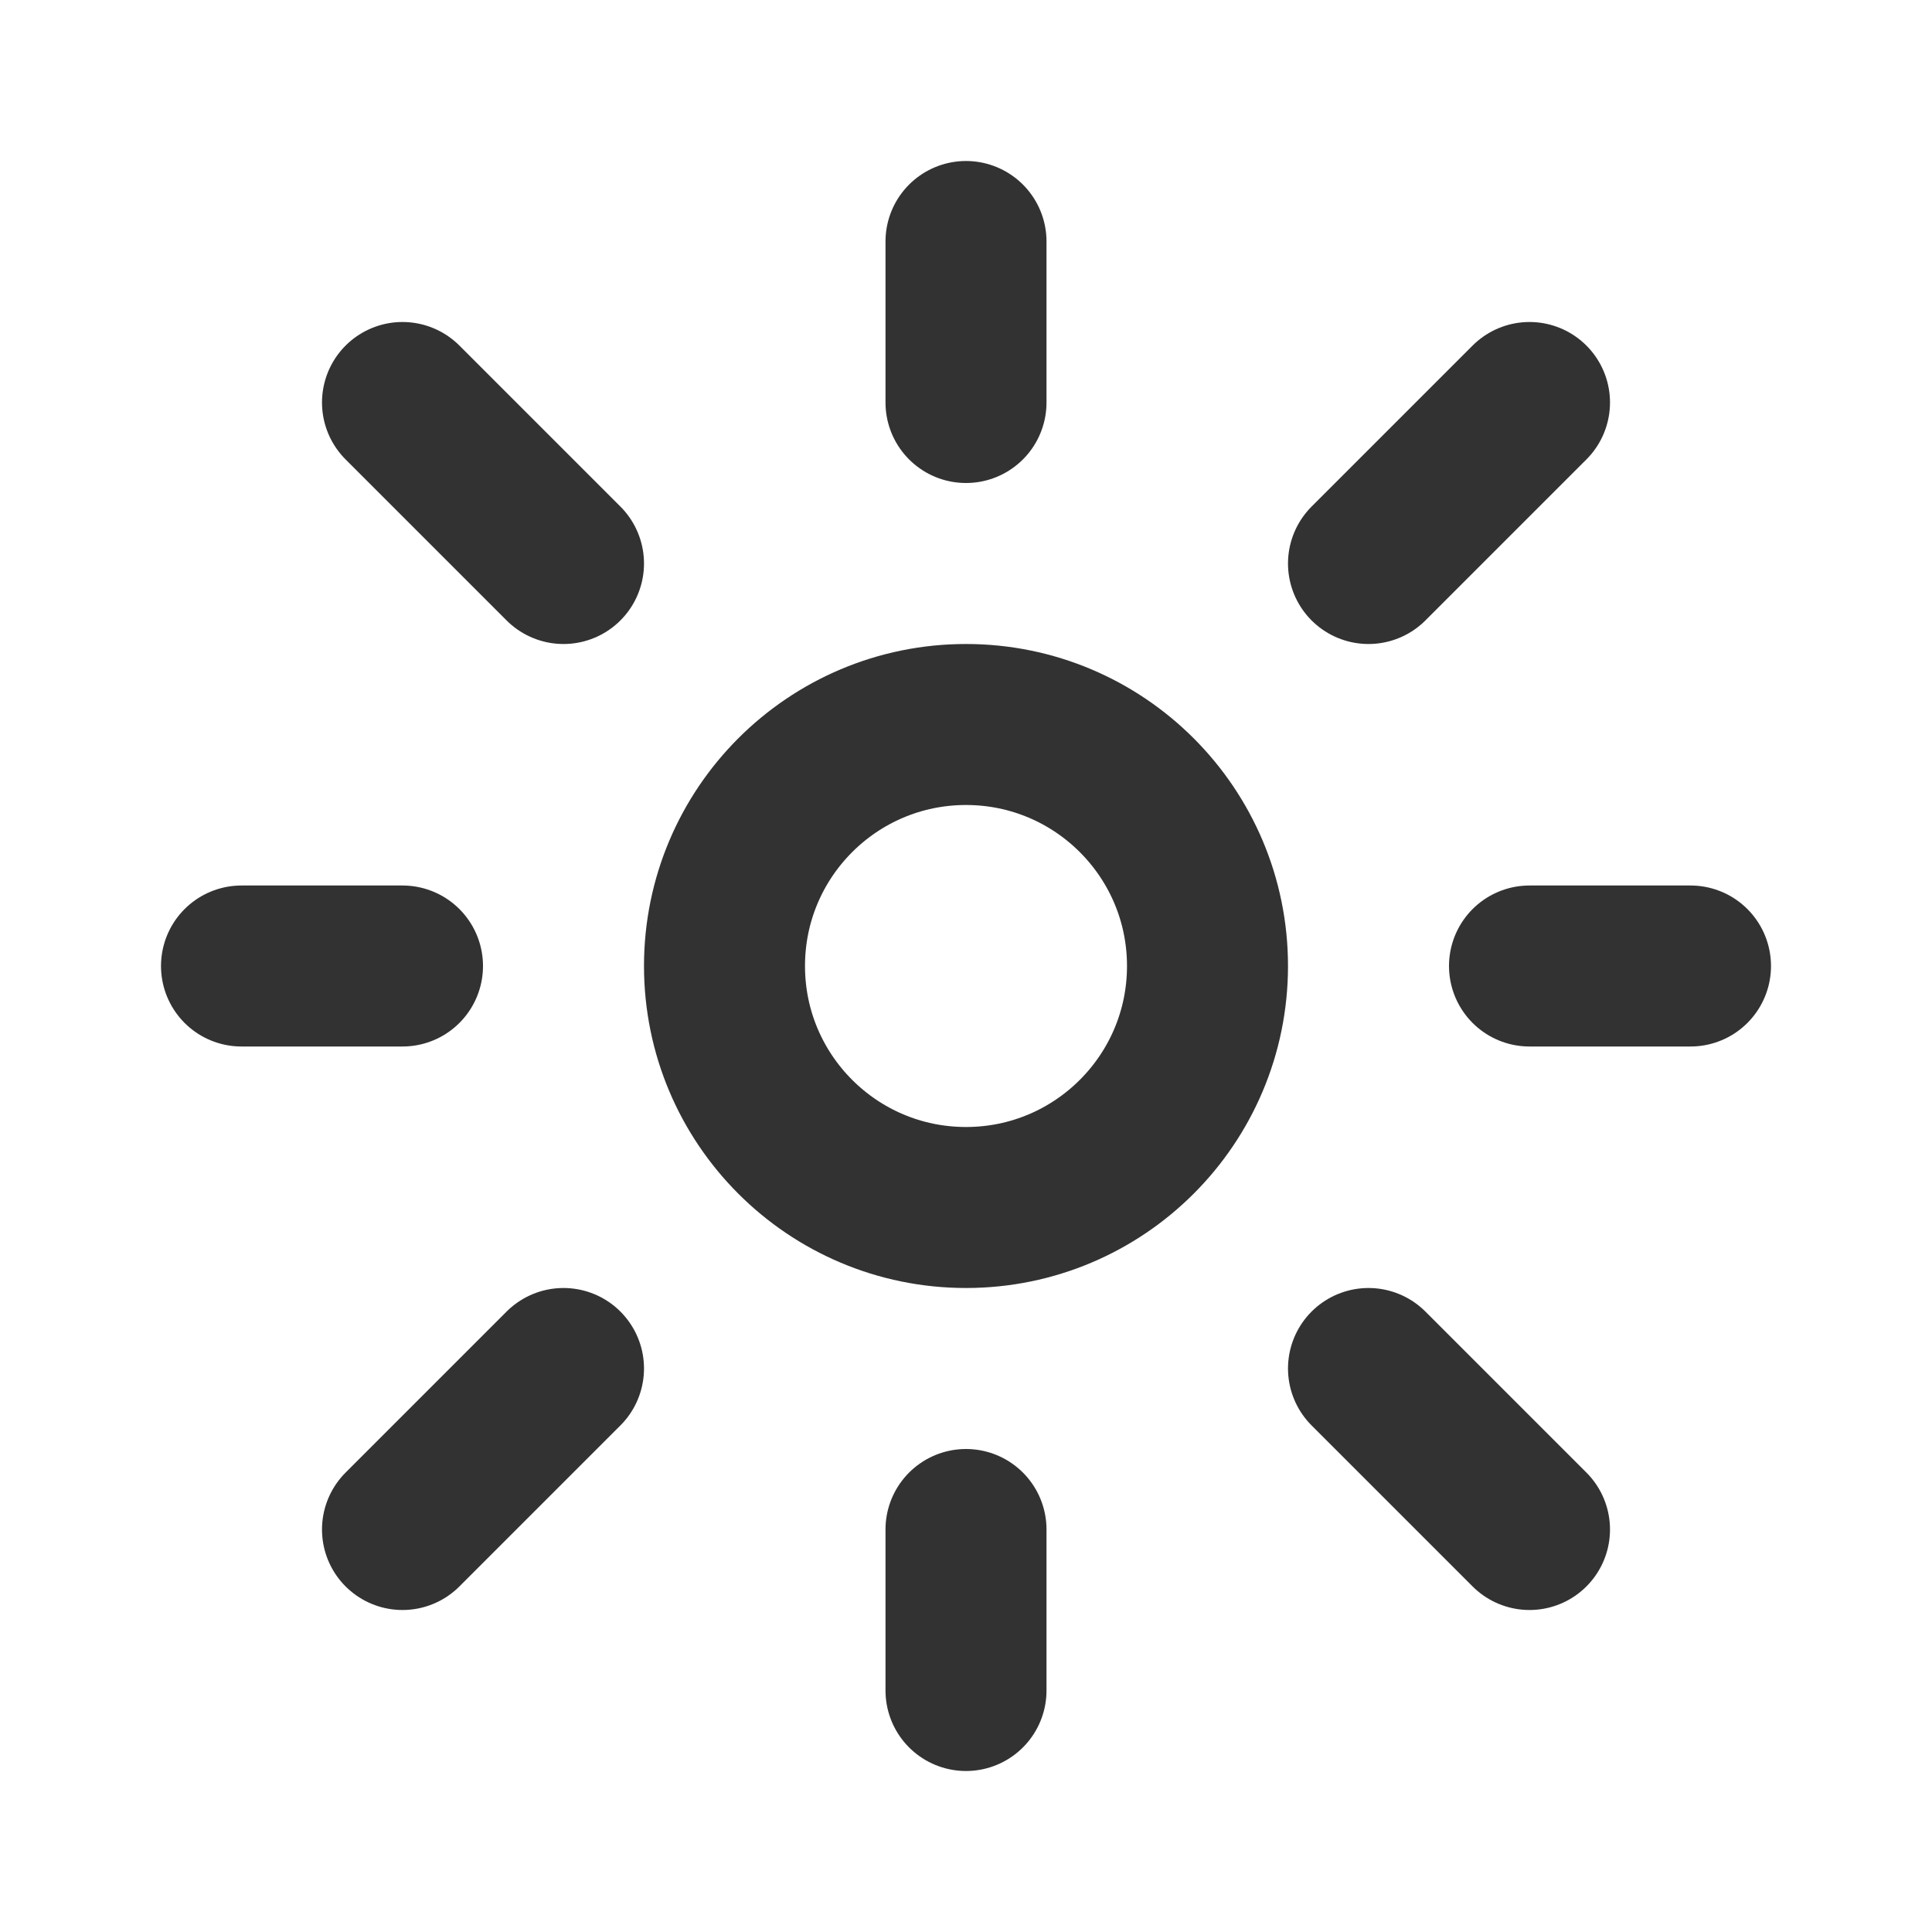
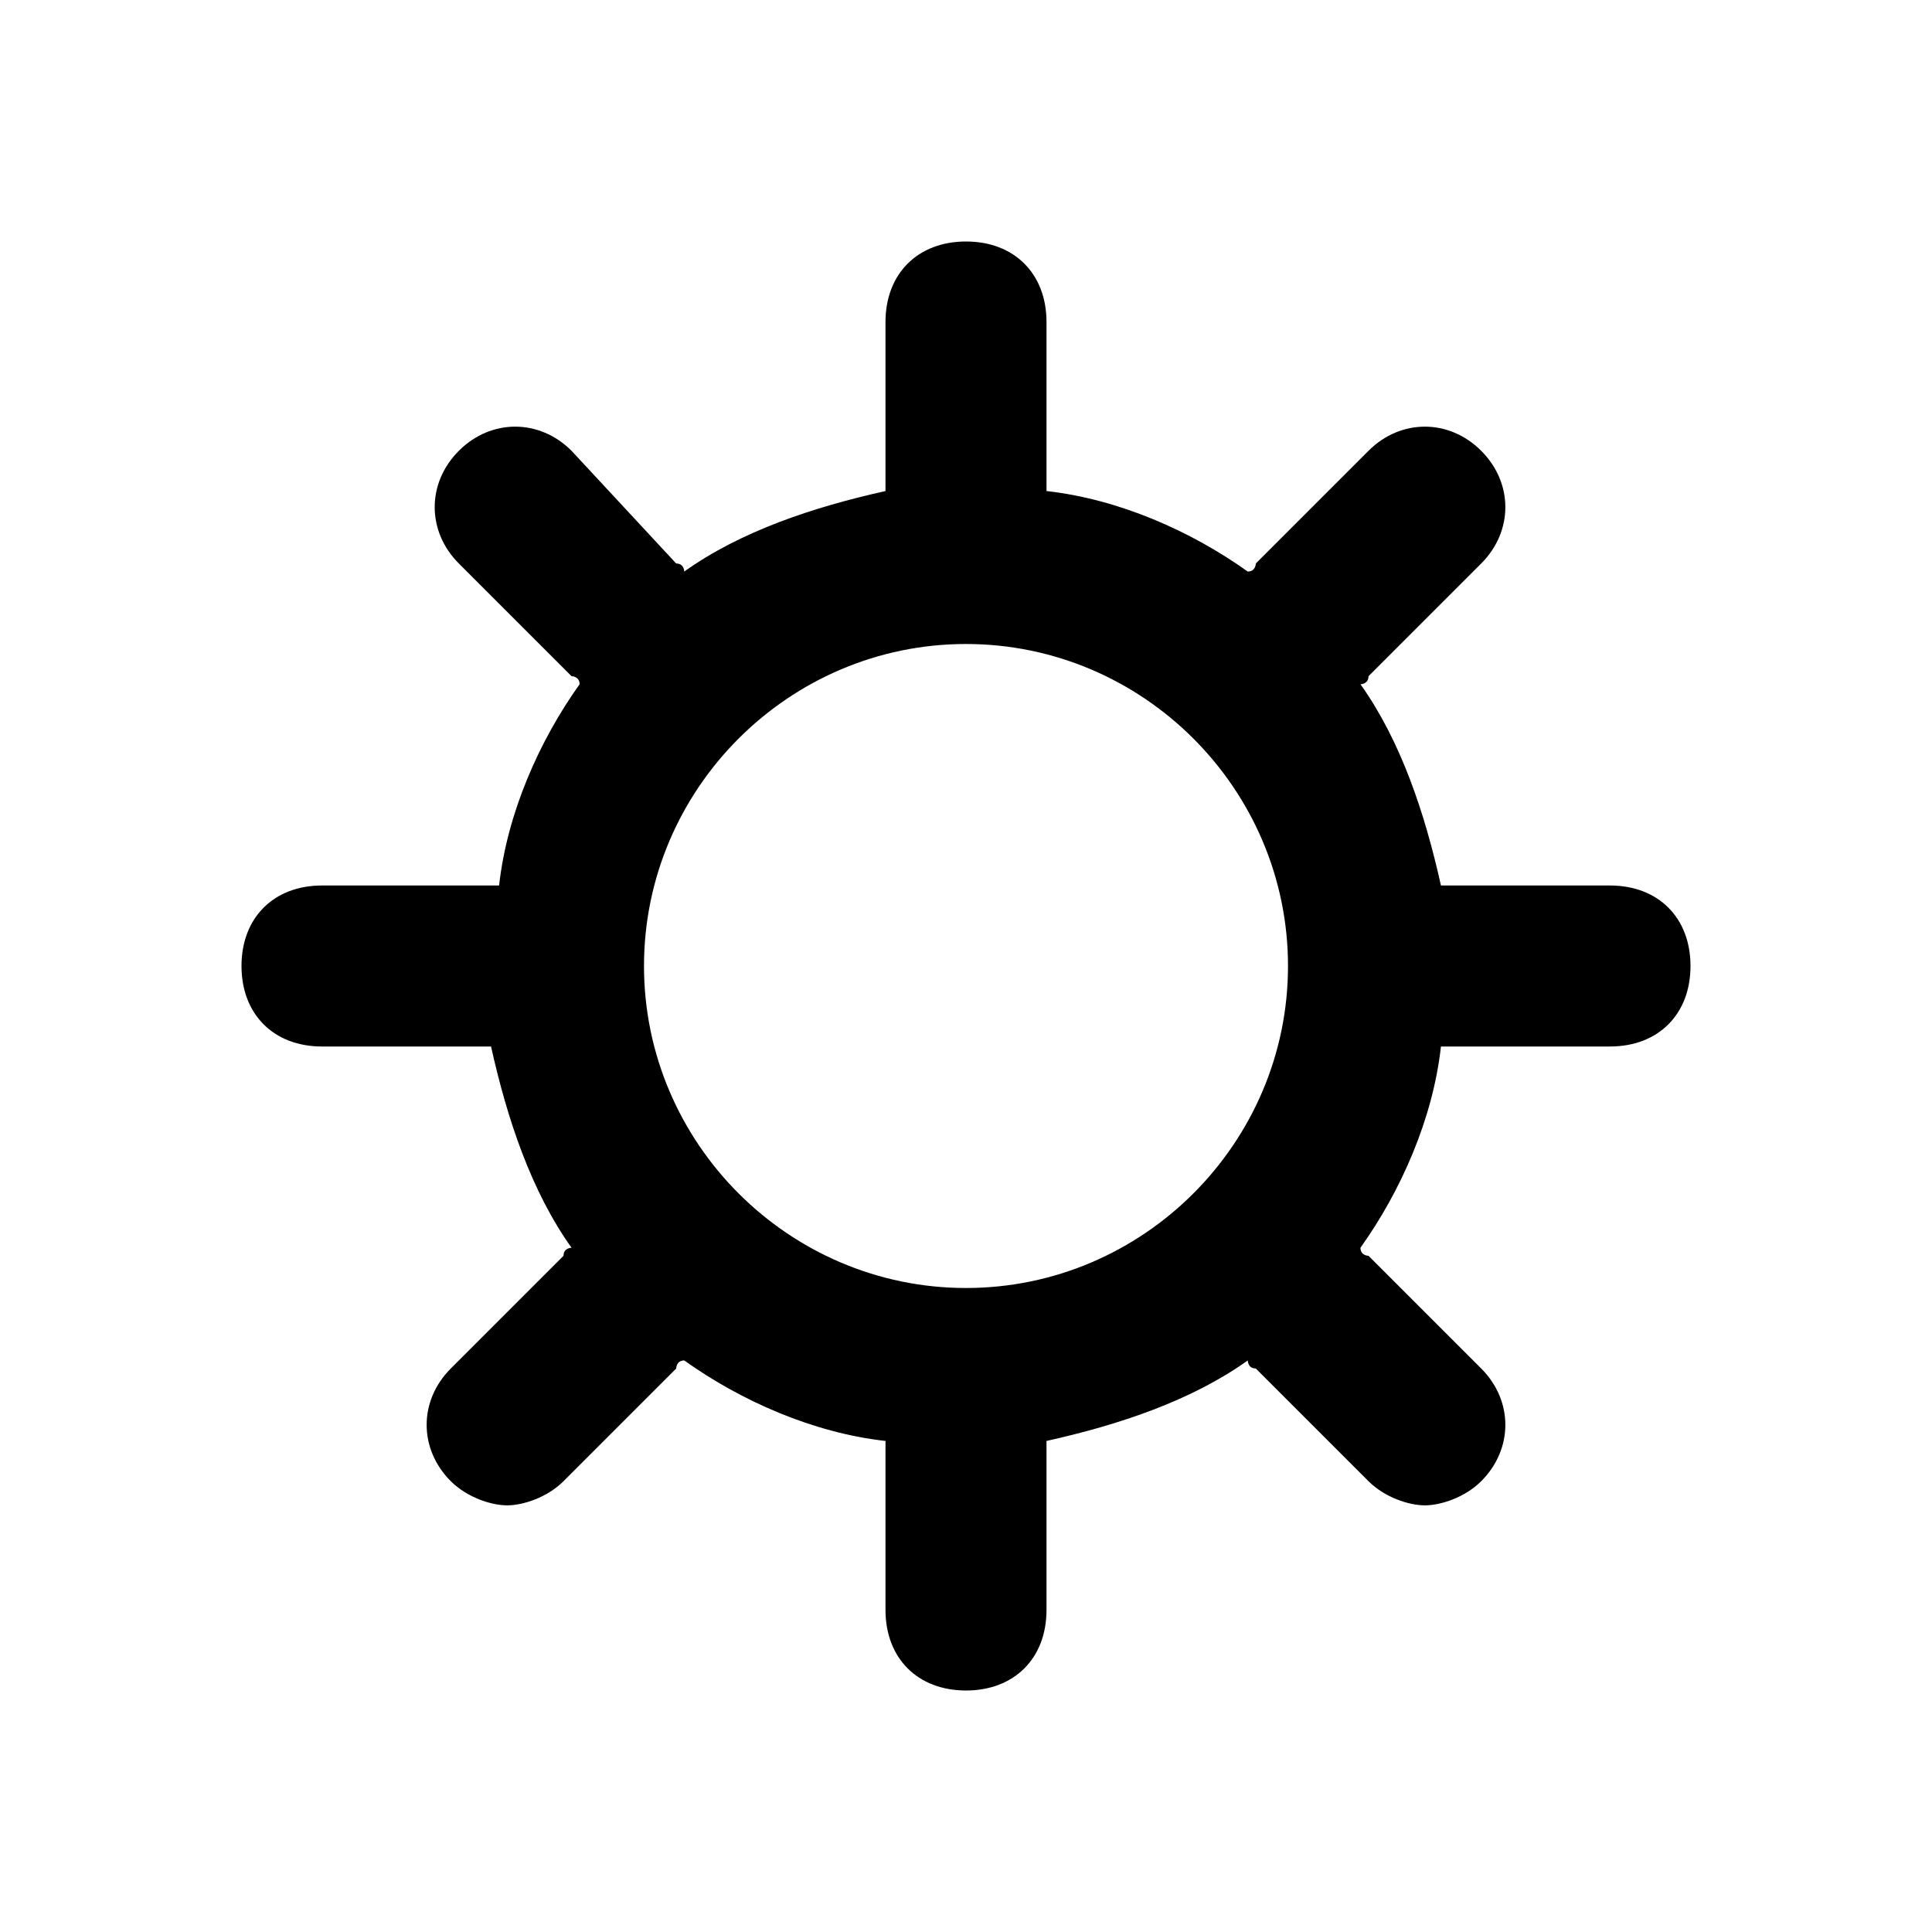
- <svg xmlns="http://www.w3.org/2000/svg" width="800px" height="800px" viewBox="0 0 24 24" fill="none">
-   <path d="M15 12C15 13.657 13.657 15 12 15C10.343 15 9 13.657 9 12C9 10.343 10.343 9 12 9C13.657 9 15 10.343 15 12Z" stroke="#323232" stroke-width="2" />
-   <path d="M12 5V3" stroke="#323232" stroke-width="2" stroke-linecap="round" stroke-linejoin="round" />
-   <path d="M17 7L19 5" stroke="#323232" stroke-width="2" stroke-linecap="round" stroke-linejoin="round" />
-   <path d="M19 12H21" stroke="#323232" stroke-width="2" stroke-linecap="round" stroke-linejoin="round" />
-   <path d="M17 17L19 19" stroke="#323232" stroke-width="2" stroke-linecap="round" stroke-linejoin="round" />
-   <path d="M12 19V21" stroke="#323232" stroke-width="2" stroke-linecap="round" stroke-linejoin="round" />
-   <path d="M7 17L5 19" stroke="#323232" stroke-width="2" stroke-linecap="round" stroke-linejoin="round" />
-   <path d="M5 12H3" stroke="#323232" stroke-width="2" stroke-linecap="round" stroke-linejoin="round" />
-   <path d="M5 5L7 7" stroke="#323232" stroke-width="2" stroke-linecap="round" stroke-linejoin="round" />
+ <svg xmlns="http://www.w3.org/2000/svg" width="800px" height="800px" viewBox="0 0 24 24" version="1.1" xml:space="preserve">
+   <style type="text/css">
+ 
+ </style>
+   <g id="Layer_1" />
+   <g id="Layer_2">
+     <path d="M20,11h-2c0,0-0.1,0-0.1,0c-0.2-0.9-0.5-1.8-1-2.5c0,0,0.1,0,0.1-0.1l1.4-1.4c0.4-0.4,0.4-1,0-1.4s-1-0.4-1.4,0l-1.4,1.4   c0,0,0,0.1-0.1,0.1c-0.7-0.5-1.6-0.9-2.5-1c0,0,0-0.1,0-0.1V4c0-0.6-0.4-1-1-1s-1,0.4-1,1v2c0,0,0,0.1,0,0.1   c-0.9,0.2-1.8,0.5-2.5,1c0,0,0-0.1-0.1-0.1L7.1,5.6c-0.4-0.4-1-0.4-1.4,0s-0.4,1,0,1.4l1.4,1.4c0,0,0.1,0,0.1,0.1   c-0.5,0.7-0.9,1.6-1,2.5c0,0-0.1,0-0.1,0H4c-0.6,0-1,0.4-1,1s0.4,1,1,1h2c0,0,0.1,0,0.1,0c0.2,0.9,0.5,1.8,1,2.5c0,0-0.1,0-0.1,0.1   l-1.4,1.4c-0.4,0.4-0.4,1,0,1.4c0.2,0.2,0.5,0.3,0.7,0.3s0.5-0.1,0.7-0.3l1.4-1.4c0,0,0-0.1,0.1-0.1c0.7,0.5,1.6,0.9,2.5,1   c0,0,0,0.1,0,0.1v2c0,0.6,0.4,1,1,1s1-0.4,1-1v-2c0,0,0-0.1,0-0.1c0.9-0.2,1.8-0.5,2.5-1c0,0,0,0.1,0.1,0.1l1.4,1.4   c0.2,0.2,0.5,0.3,0.7,0.3s0.5-0.1,0.7-0.3c0.4-0.4,0.4-1,0-1.4l-1.4-1.4c0,0-0.1,0-0.1-0.1c0.5-0.7,0.9-1.6,1-2.5c0,0,0.1,0,0.1,0   h2c0.6,0,1-0.4,1-1S20.6,11,20,11z M12,16c-2.2,0-4-1.8-4-4s1.8-4,4-4s4,1.8,4,4S14.2,16,12,16z" />
+   </g>
</svg>
